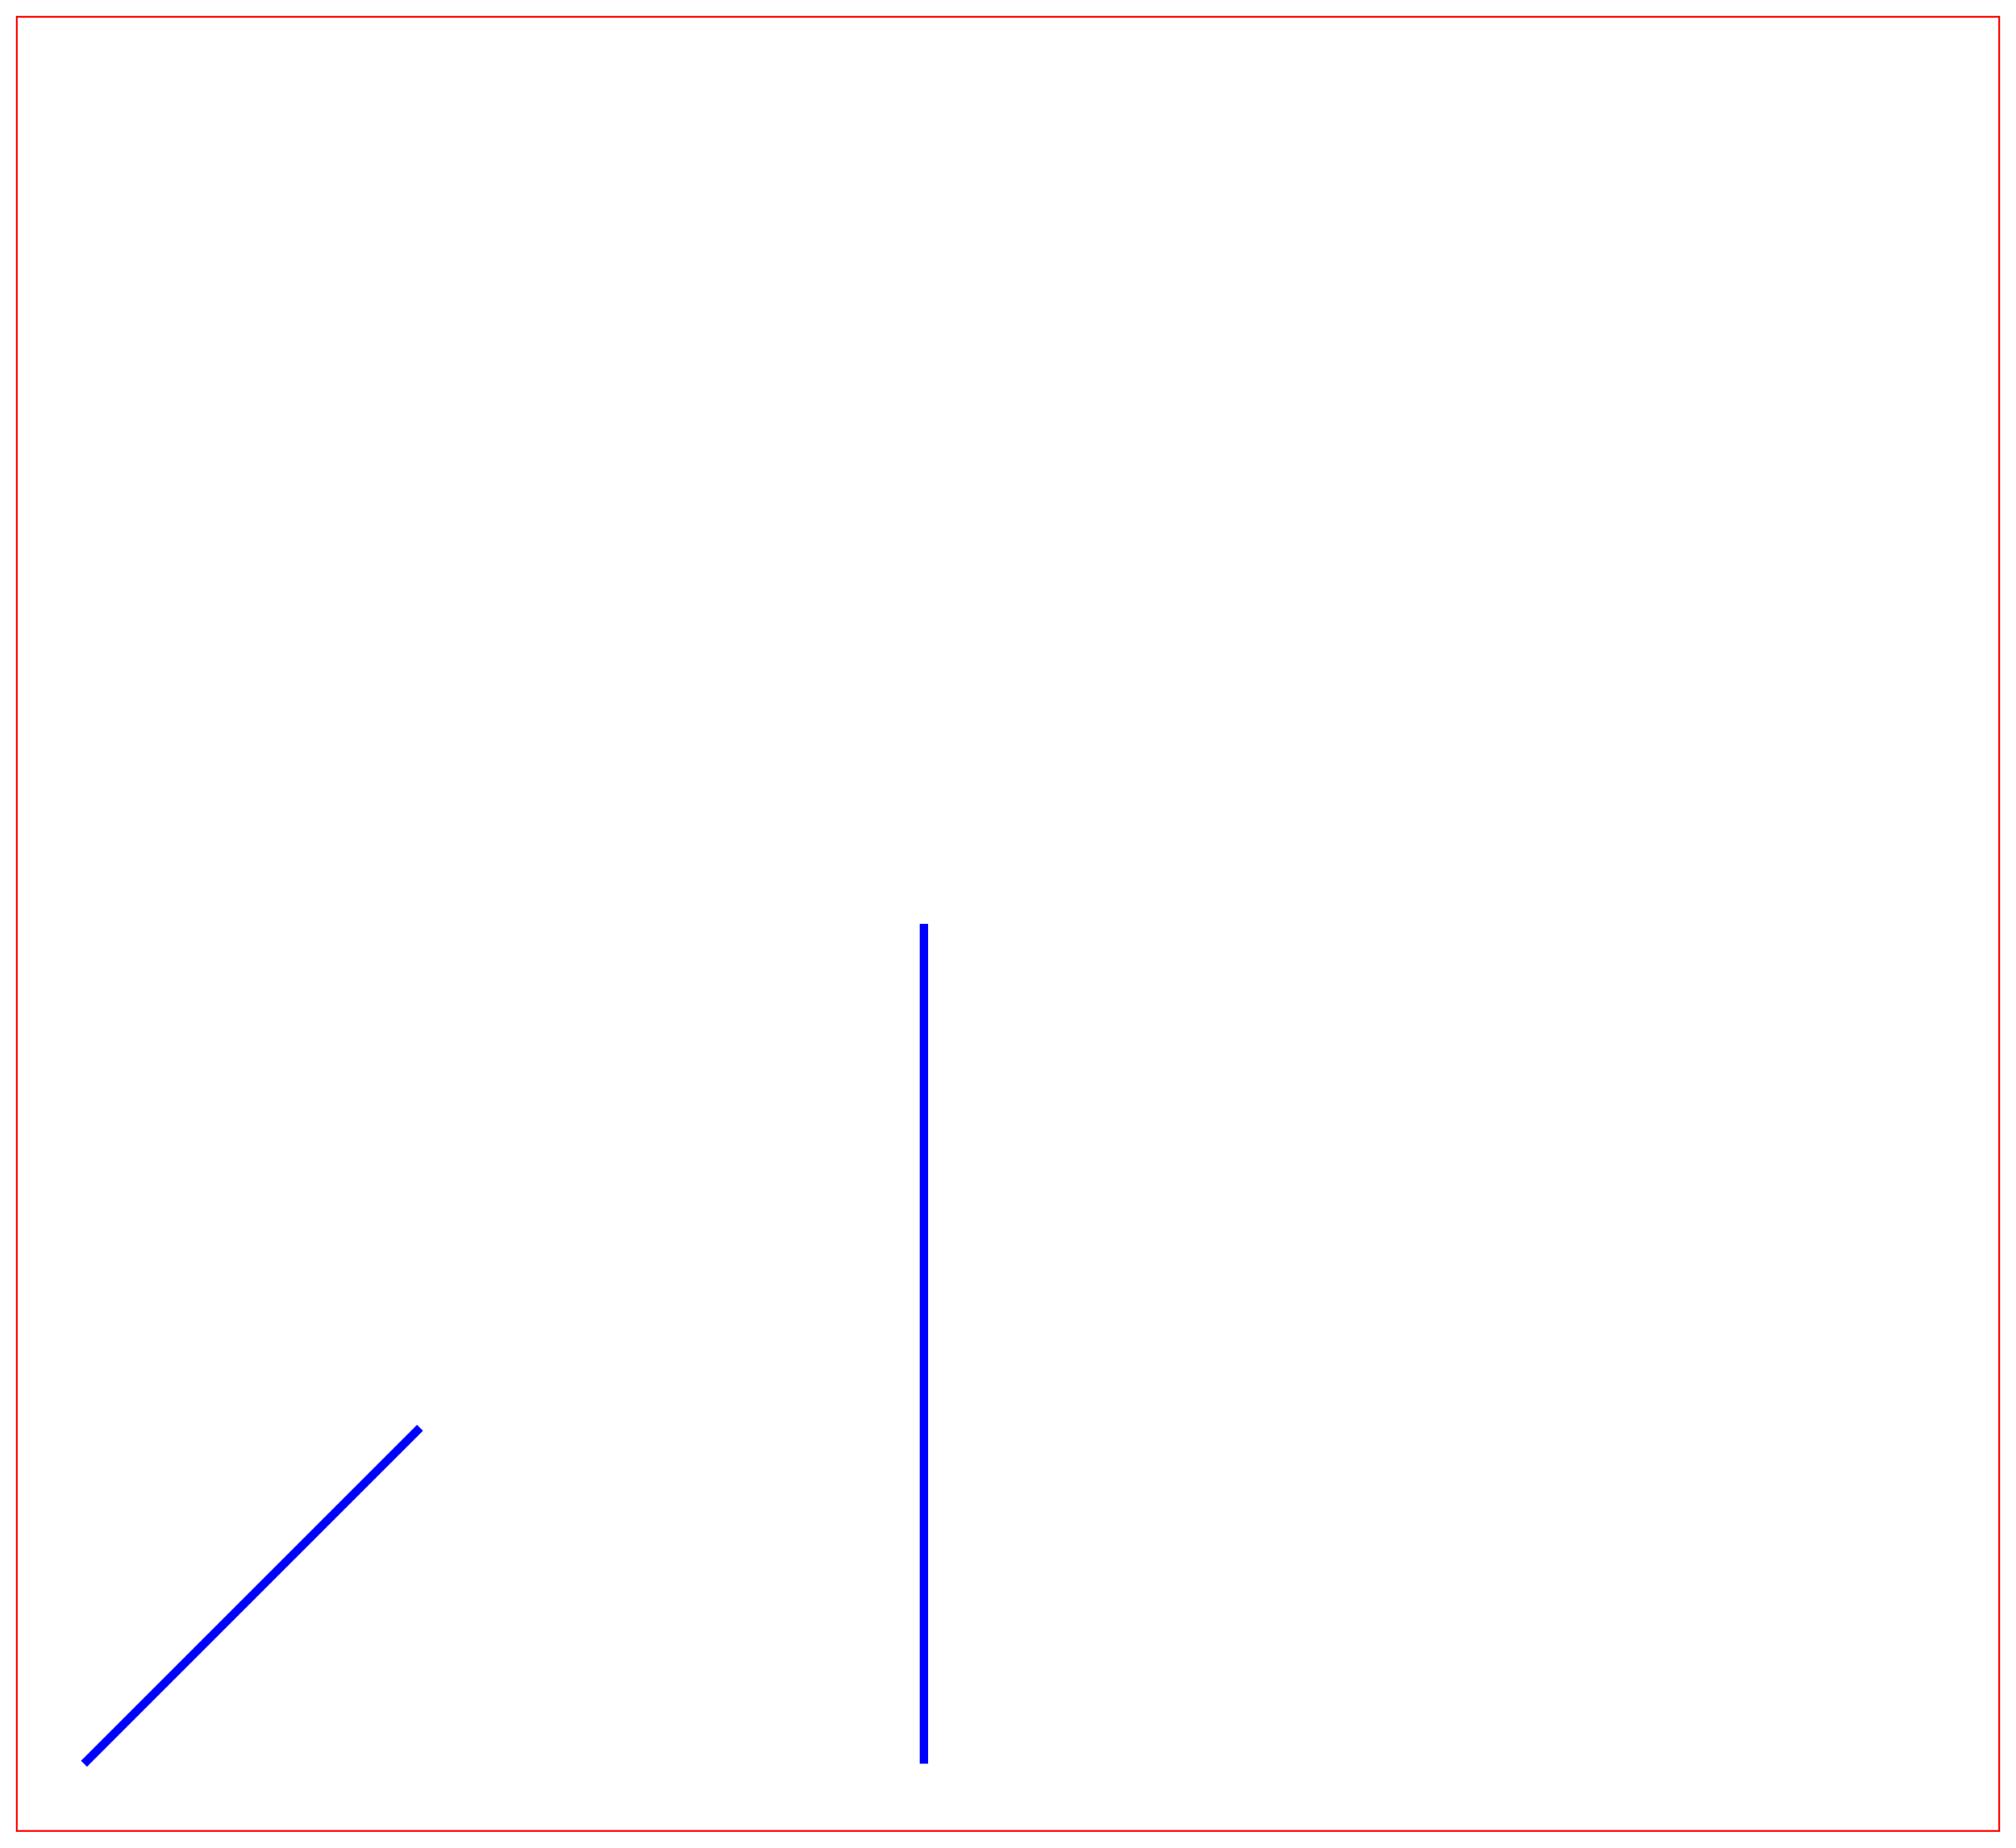
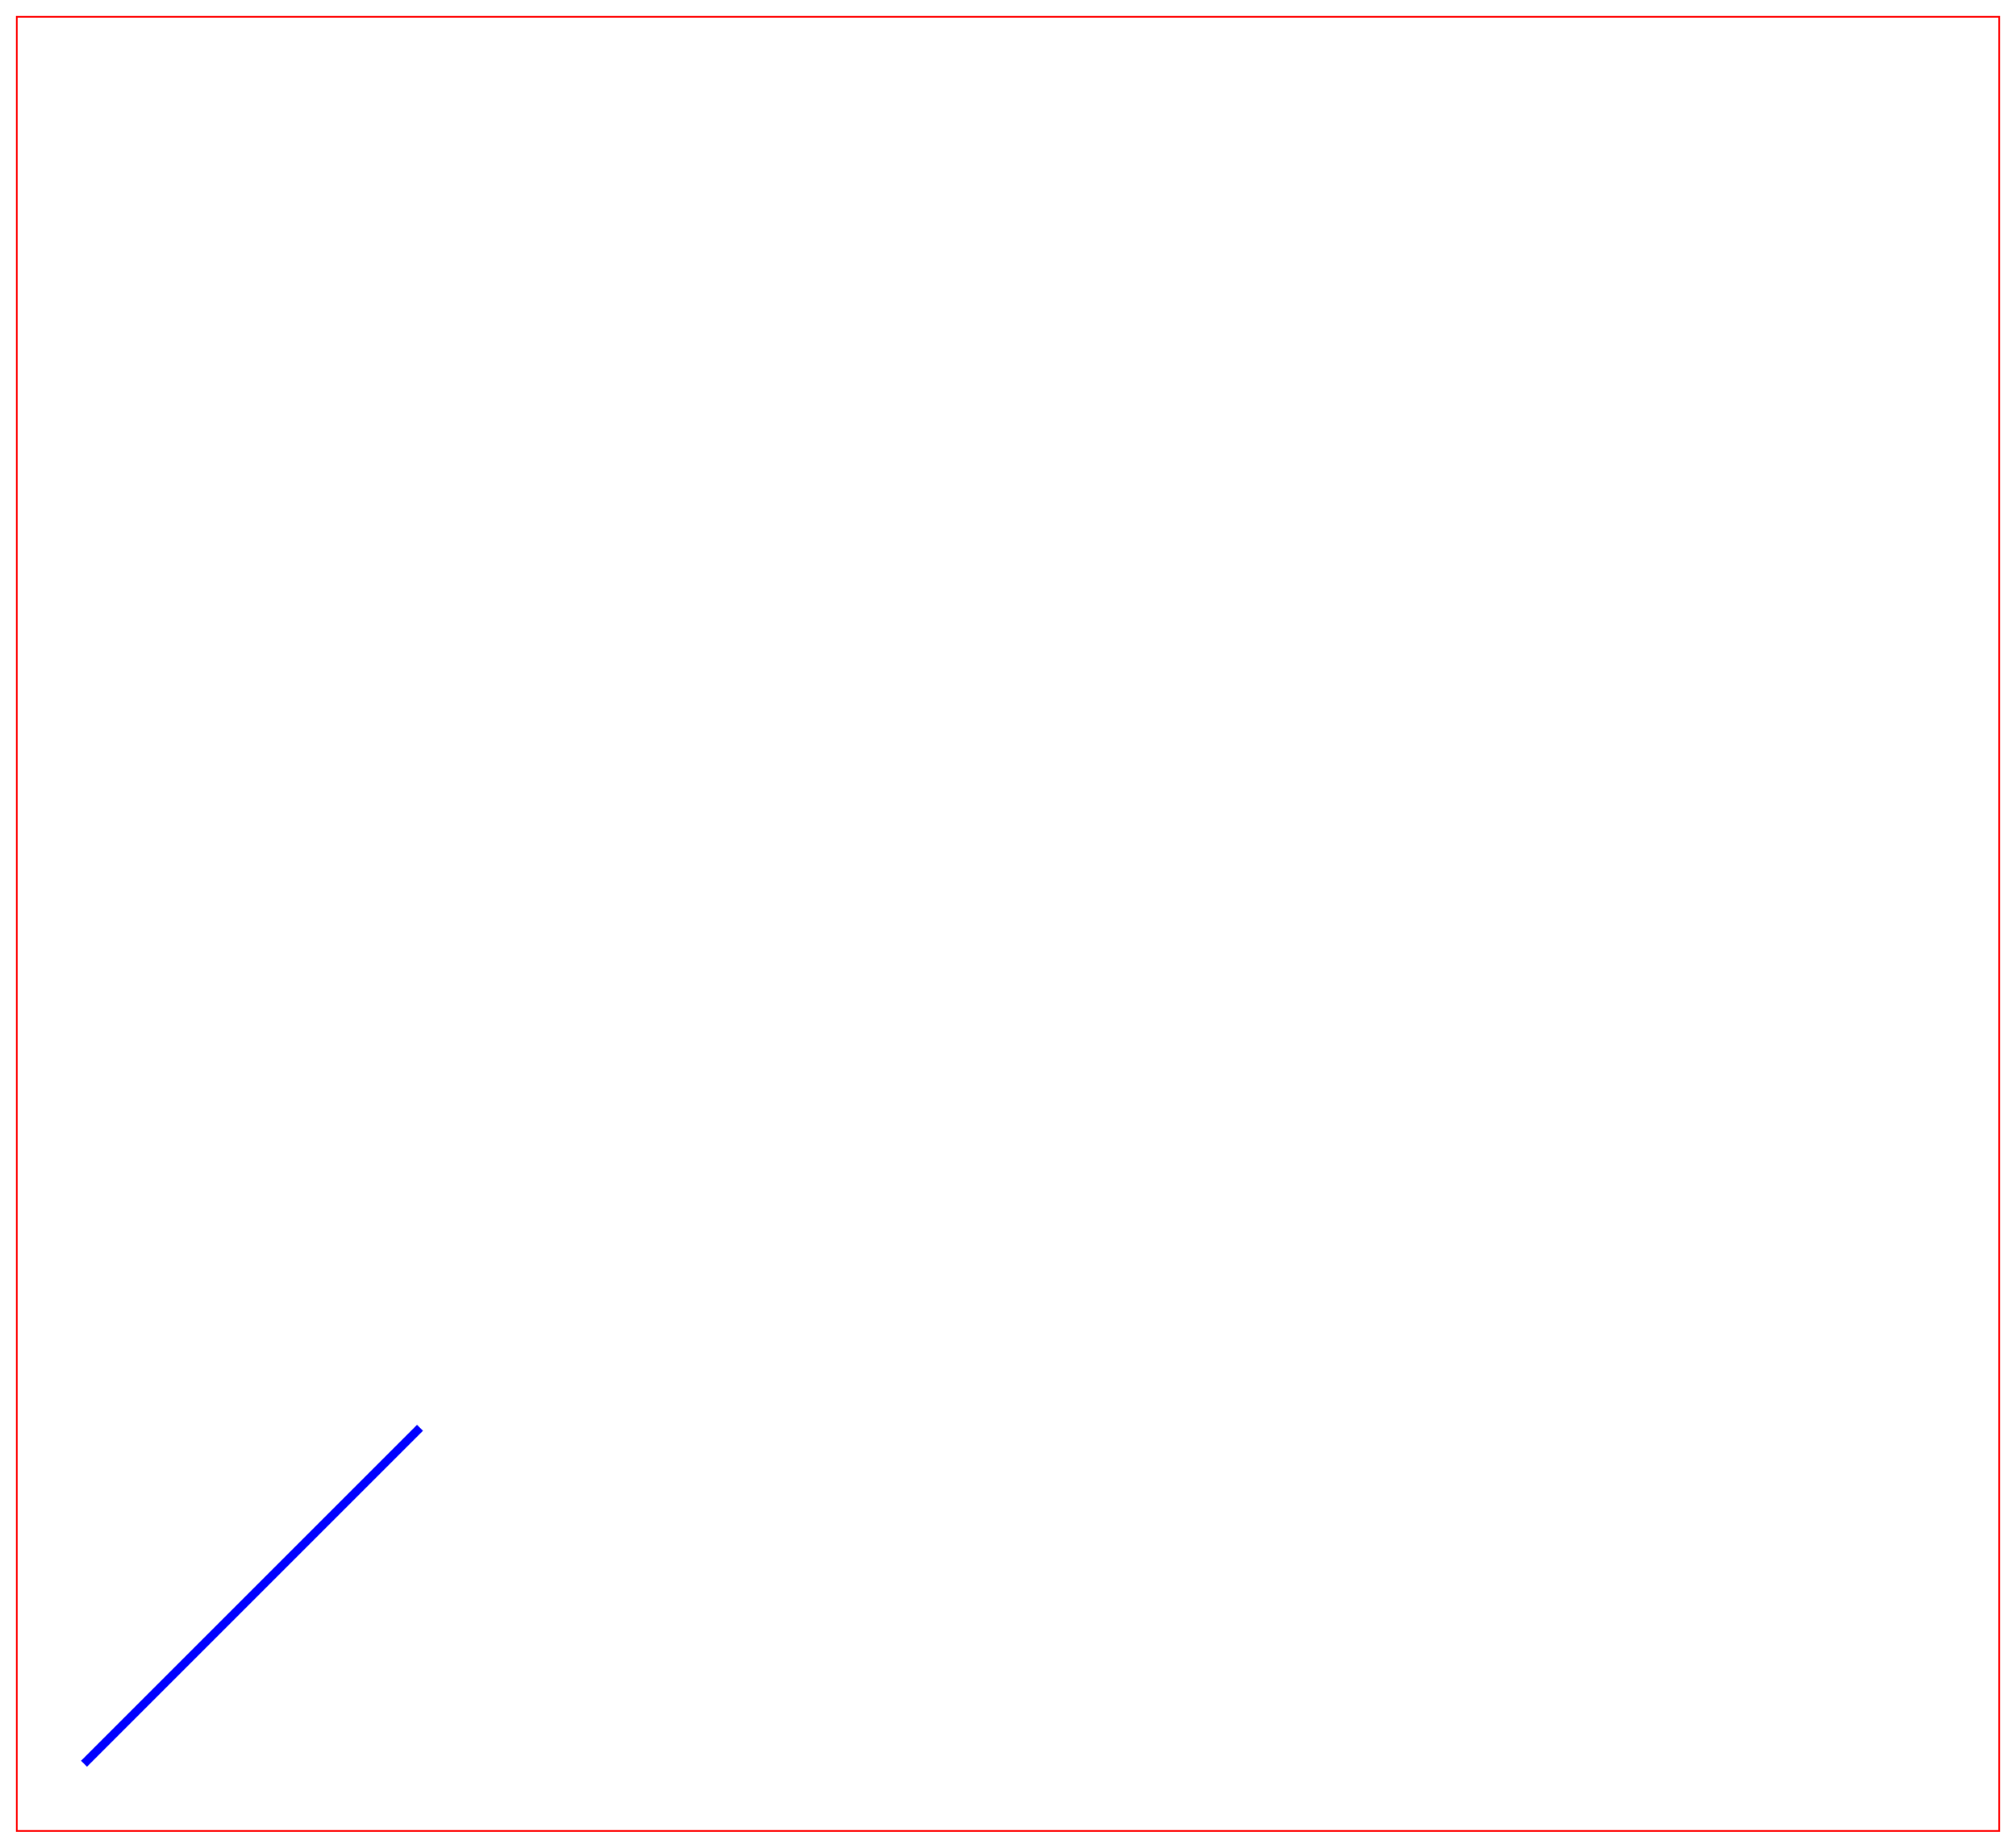
<svg xmlns="http://www.w3.org/2000/svg" width="12cm" height="11cm" viewBox="0 0 1200 1100" version="1.1">
  <rect x="10" y="10" width="1180" height="1080" fill="none" stroke="red" />
  <path d="M 50 1050 L 250 850" stroke="blue" stroke-width="5" />
-   <path d="M 550 550 L 550 1050" stroke="blue" stroke-width="5" />
</svg>
